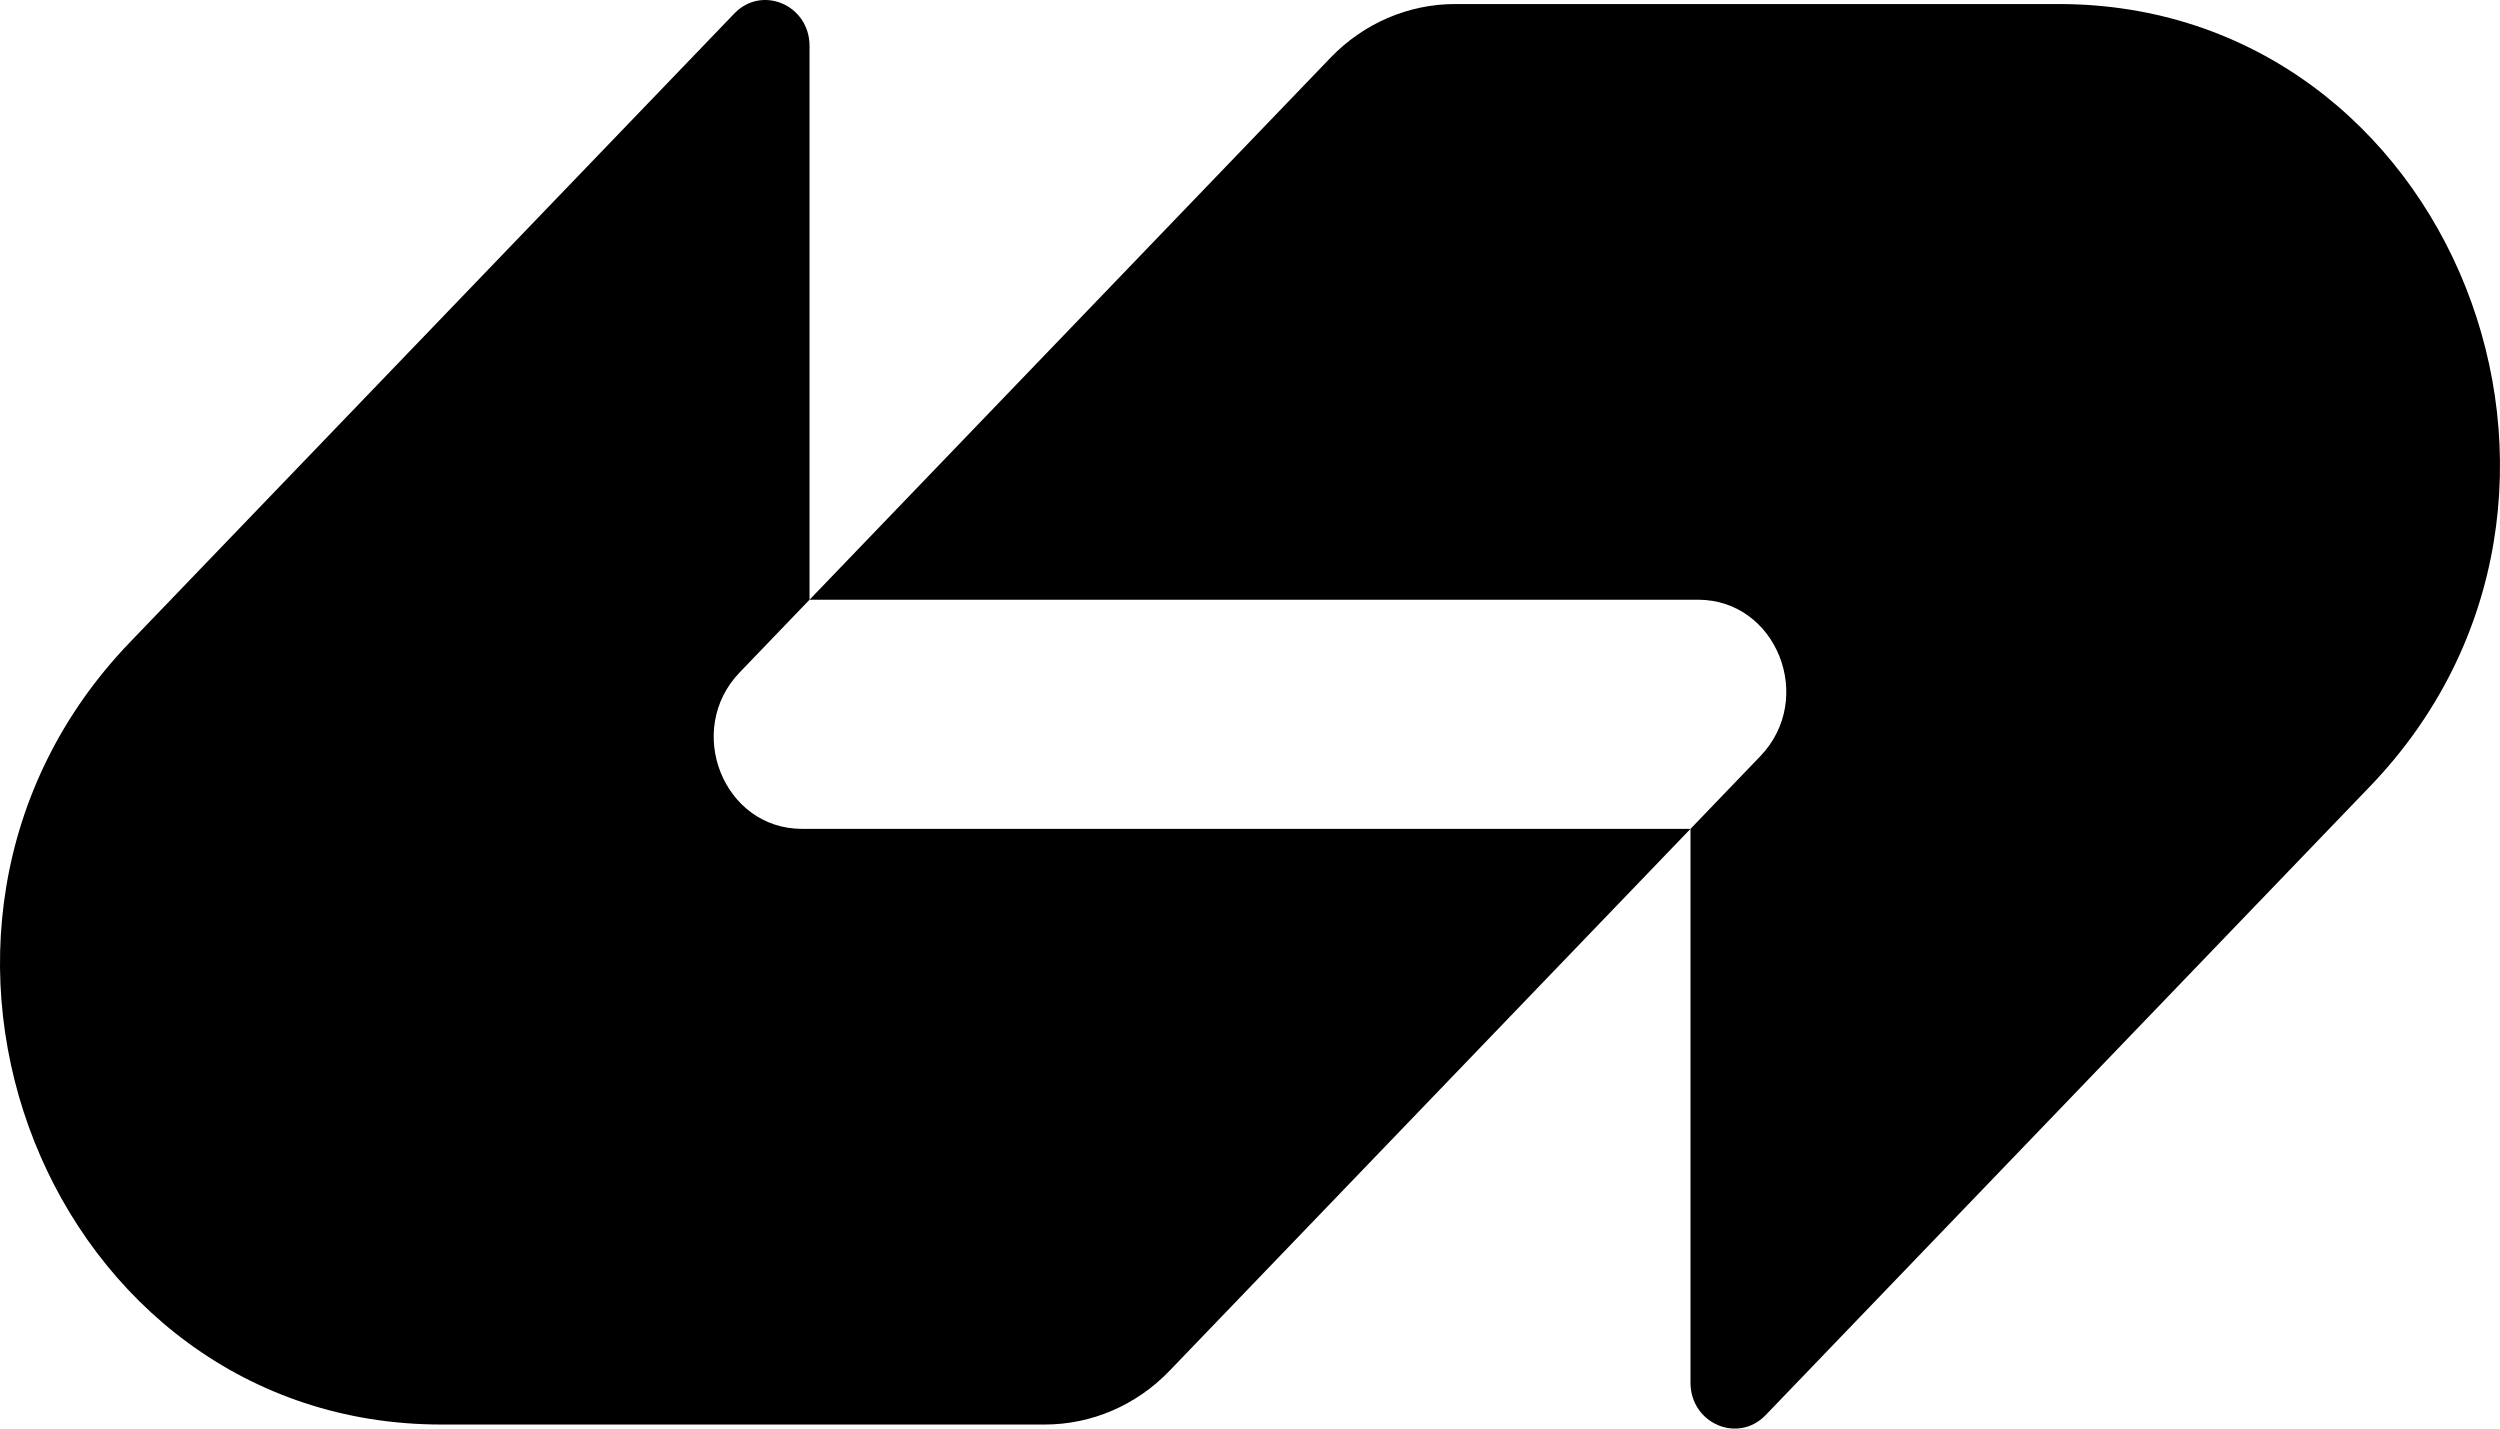
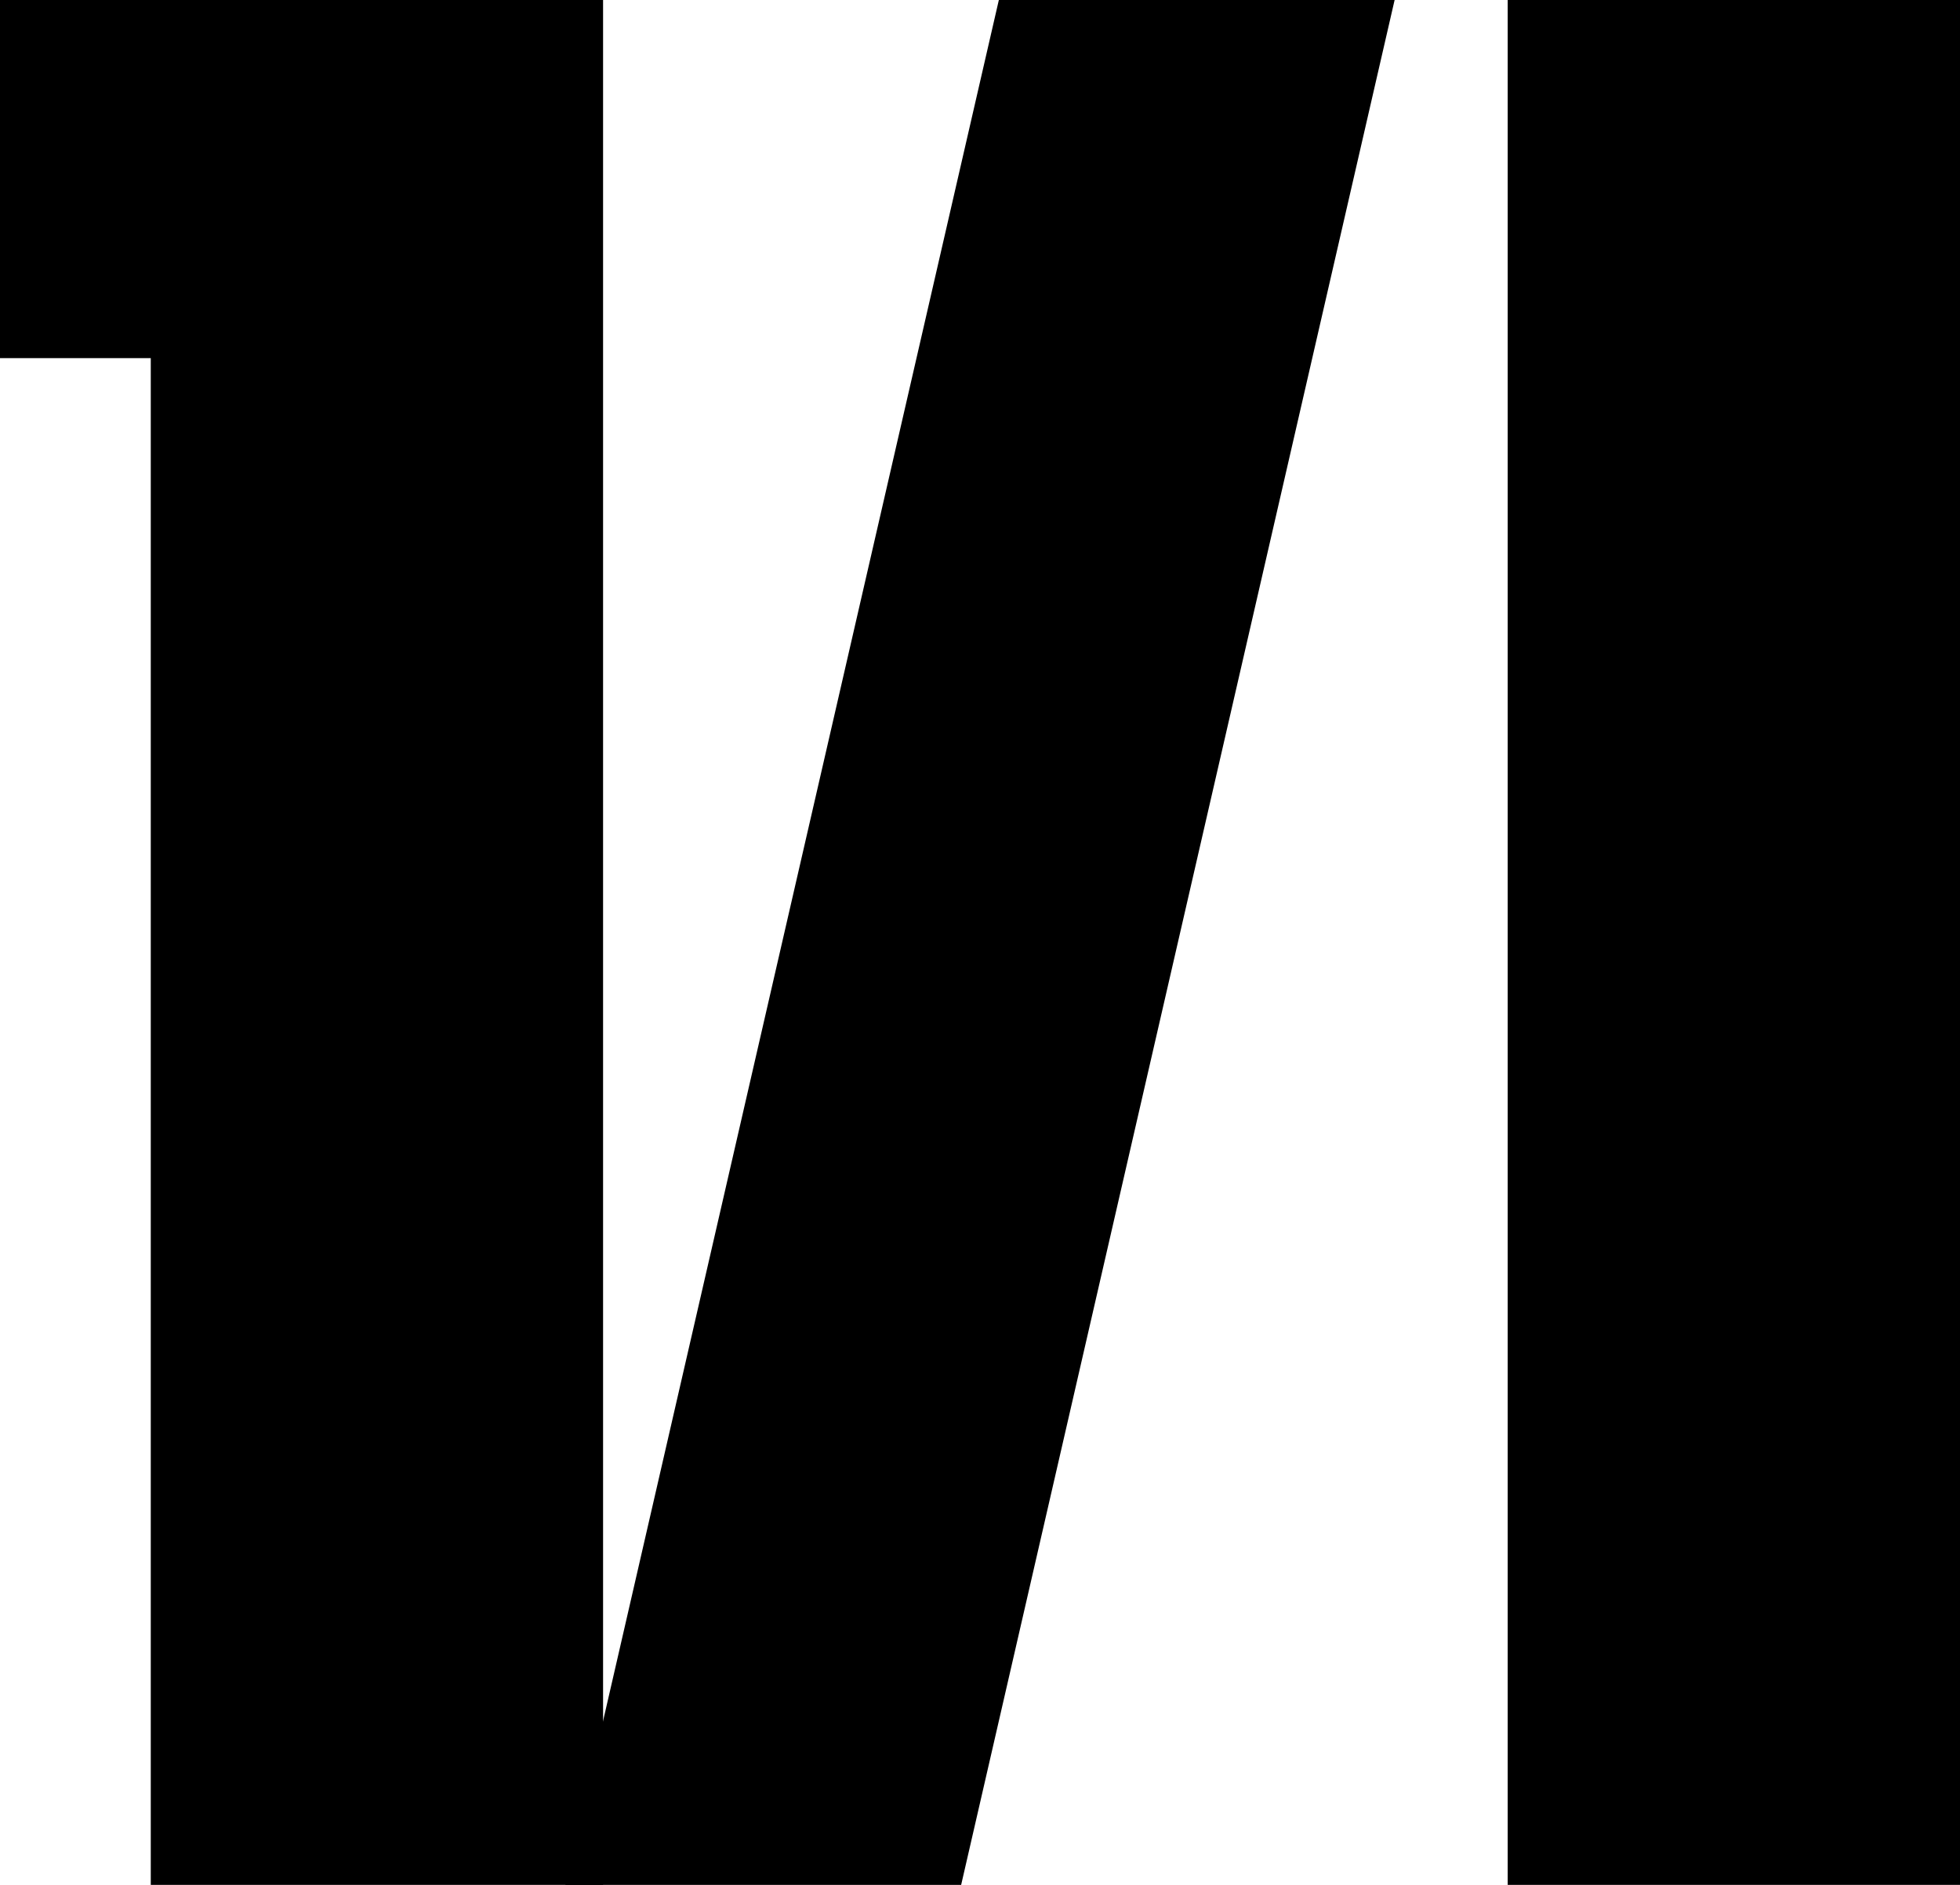
- <svg xmlns="http://www.w3.org/2000/svg" viewBox="0 0 70 40" fill="none">
-   <g id="logomark">
-     <path d="M37.255 1.616C38.18 0.653 39.437 0.113 40.745 0.113C46.632 0.113 52.179 0.113 57.642 0.113C68.63 0.113 74.132 13.933 66.363 22.016L49.439 39.622C48.662 40.43 47.334 39.858 47.334 38.714V23.208L49.289 21.173C50.843 19.556 49.743 16.792 47.545 16.792H22.667L37.255 1.616Z" fill="currentColor" />
-     <path d="M32.745 38.384C31.82 39.347 30.563 39.887 29.255 39.887C23.368 39.887 17.821 39.887 12.358 39.887C1.37 39.887 -4.132 26.067 3.637 17.984L20.561 0.378C21.338 -0.43 22.667 0.143 22.667 1.286L22.667 16.792L20.711 18.827C19.157 20.444 20.257 23.208 22.455 23.208L47.334 23.208L32.745 38.384Z" fill="currentColor" />
+ <svg xmlns="http://www.w3.org/2000/svg" viewBox="0 0 104 100" fill="none" role="img" aria-label="1 of 1">
+   <g id="logomark" fill="currentColor">
+     <path d="M0 0H32V100H8V19H0V0Z" />
+     <path d="M53 0H74L51 100H30L53 0Z" />
+     <path d="M80 0H104V100H80V0Z" />
  </g>
</svg>
